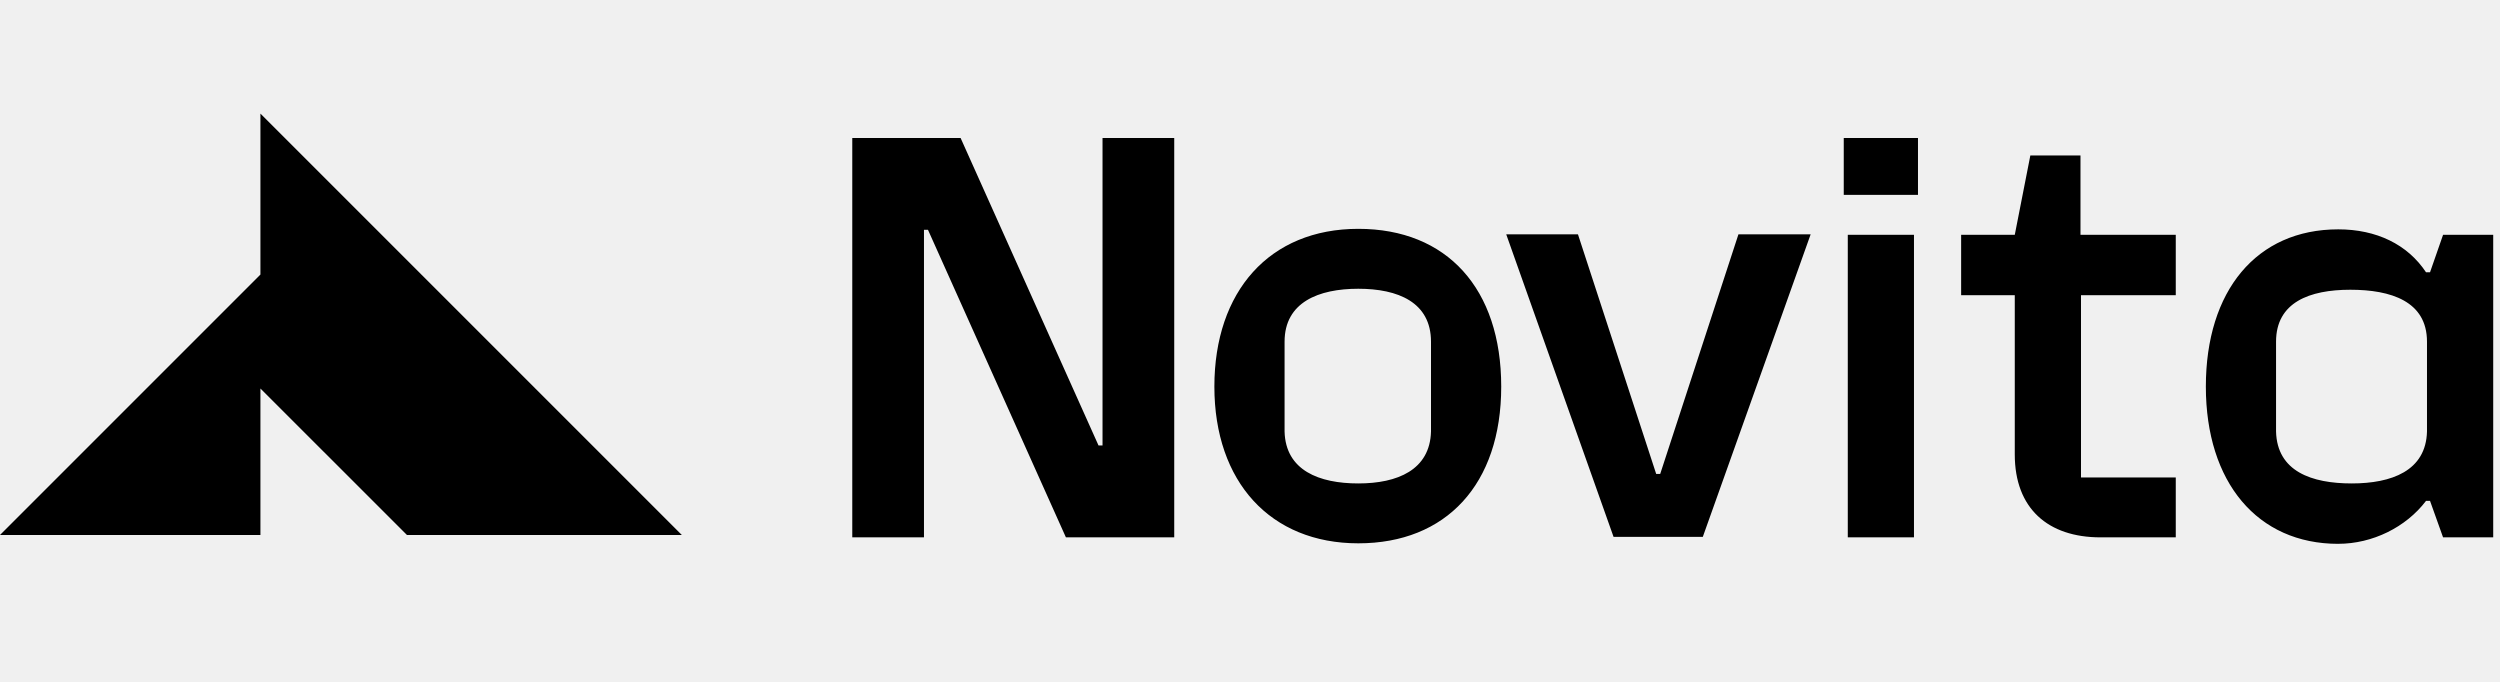
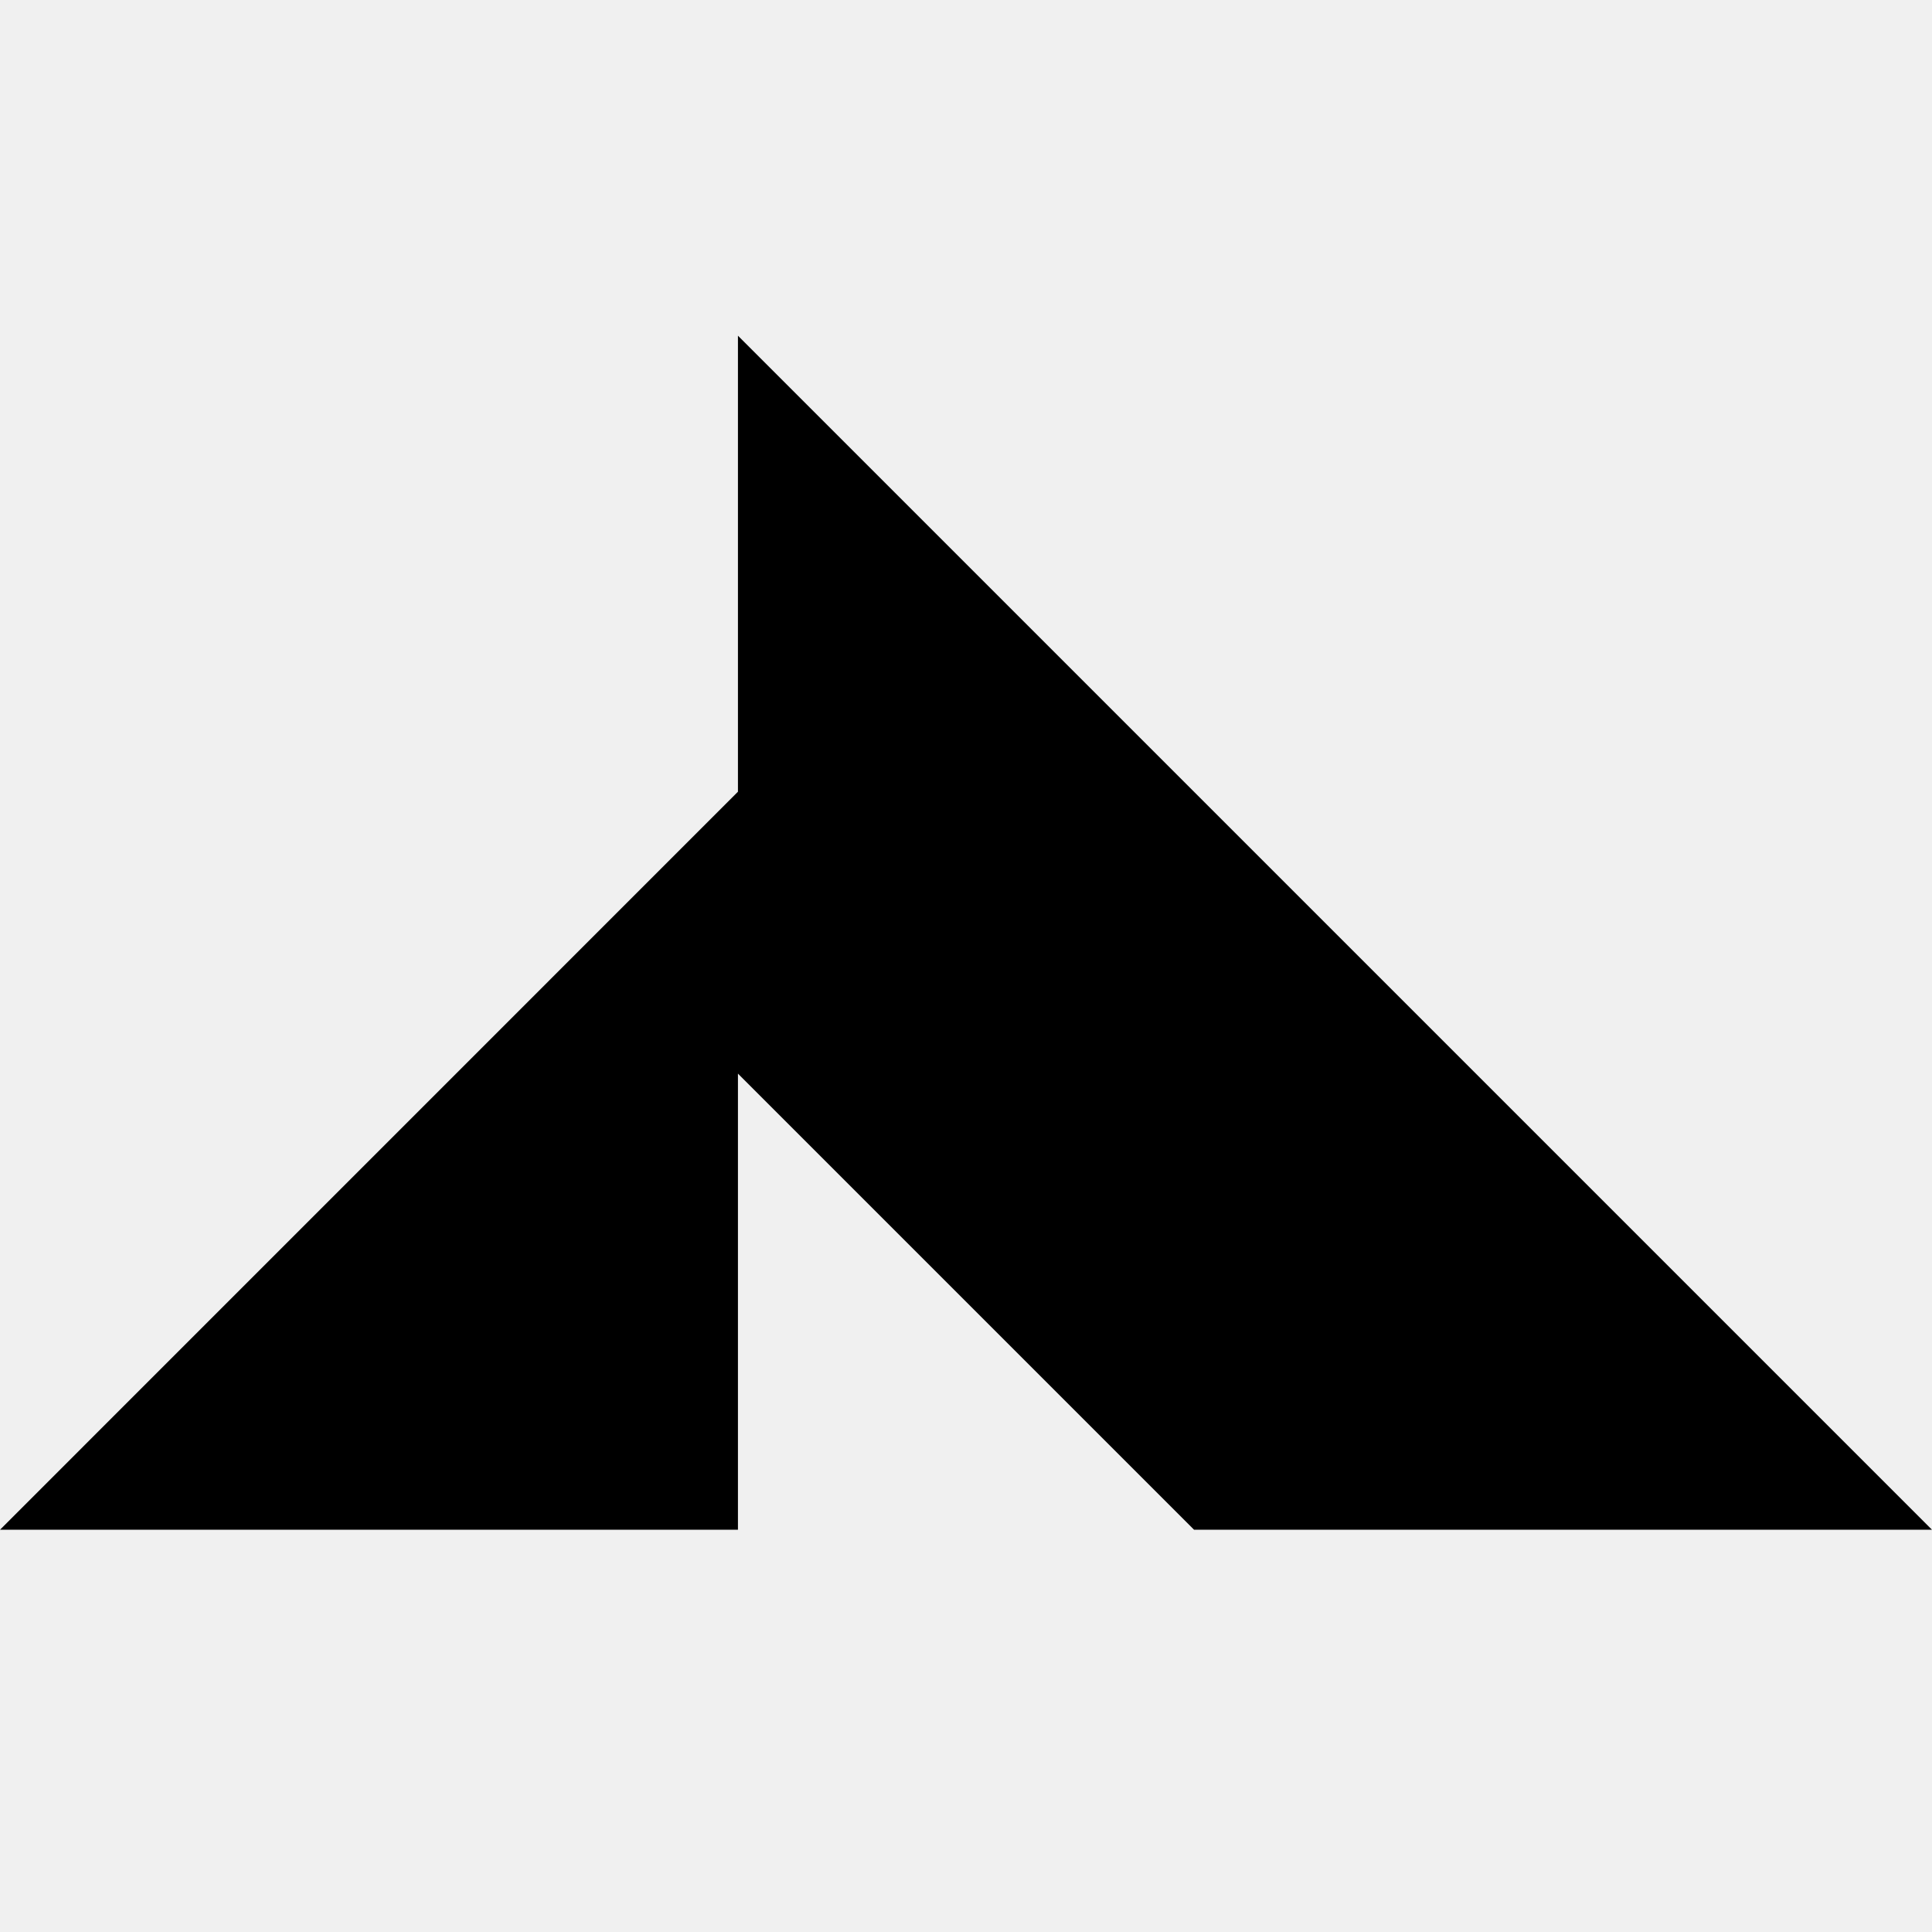
- <svg xmlns="http://www.w3.org/2000/svg" width="88" height="24" viewBox="0 0 88 24" fill="none">
-   <g clip-path="url(#clip0_1923_1287)">
-     <path d="M24 18.832V18.833H14.325L9.167 13.675V18.833H0V18.831L9.167 9.664V4H9.168L24 18.832Z" fill="black" />
-   </g>
-   <path fill-rule="evenodd" clip-rule="evenodd" d="M73.251 16.806H76.587V18.915H73.939C72.086 18.915 70.92 17.895 70.92 15.998V10.392H69.032V8.266H70.92L71.468 5.472H73.233V8.266H76.587V10.392H73.251V16.806ZM33.813 4.857L38.668 15.681H38.809V4.857H41.333V18.915H37.52L32.665 8.09H32.524V18.915H30V4.857H33.813ZM47.812 19.125C44.722 19.125 42.746 16.964 42.746 13.608C42.746 10.252 44.687 8.055 47.812 8.055C50.937 8.055 52.843 10.164 52.843 13.608C52.843 17.052 50.901 19.125 47.812 19.125ZM47.812 17.017C49.189 17.017 50.336 16.542 50.371 15.189V12.027C50.371 10.638 49.207 10.164 47.812 10.164C46.417 10.164 45.217 10.638 45.217 12.027V15.189C45.252 16.56 46.435 17.017 47.812 17.017ZM55.544 8.248L58.298 16.683H58.439L61.193 8.248H63.735L59.939 18.897H56.797L53.019 8.248H55.543H55.544ZM65.042 8.266H67.372V18.915H65.042V8.266ZM64.9 4.857H67.513V6.86H64.9V4.857ZM82.306 19.143C79.464 19.143 77.646 16.982 77.646 13.608C77.646 10.234 79.429 8.073 82.306 8.073C83.648 8.073 84.743 8.6 85.396 9.584H85.537L85.996 8.266H87.761V18.915H85.996L85.537 17.631H85.396C84.69 18.562 83.507 19.142 82.306 19.142V19.143ZM82.783 17.017C84.177 17.017 85.395 16.578 85.43 15.189V12.027C85.43 10.603 84.159 10.199 82.73 10.199C81.3 10.199 80.117 10.638 80.117 12.027V15.189C80.153 16.595 81.371 17.017 82.783 17.017Z" fill="black" />
-   <defs>
-     <clipPath id="clip0_1923_1287">
-       <rect width="24" height="14.833" fill="white" transform="translate(0 4)" />
-     </clipPath>
-   </defs>
+ <svg xmlns="http://www.w3.org/2000/svg" fill="currentColor" fill-rule="evenodd" height="1em" style="flex:none;line-height:1" viewBox="0 0 24 24" width="1em">
+   <path clip-rule="evenodd" d="M9.167 4.17v5.665L0 19.003h9.167v-5.666l5.666 5.666H24L9.167 4.17z" />
</svg>
